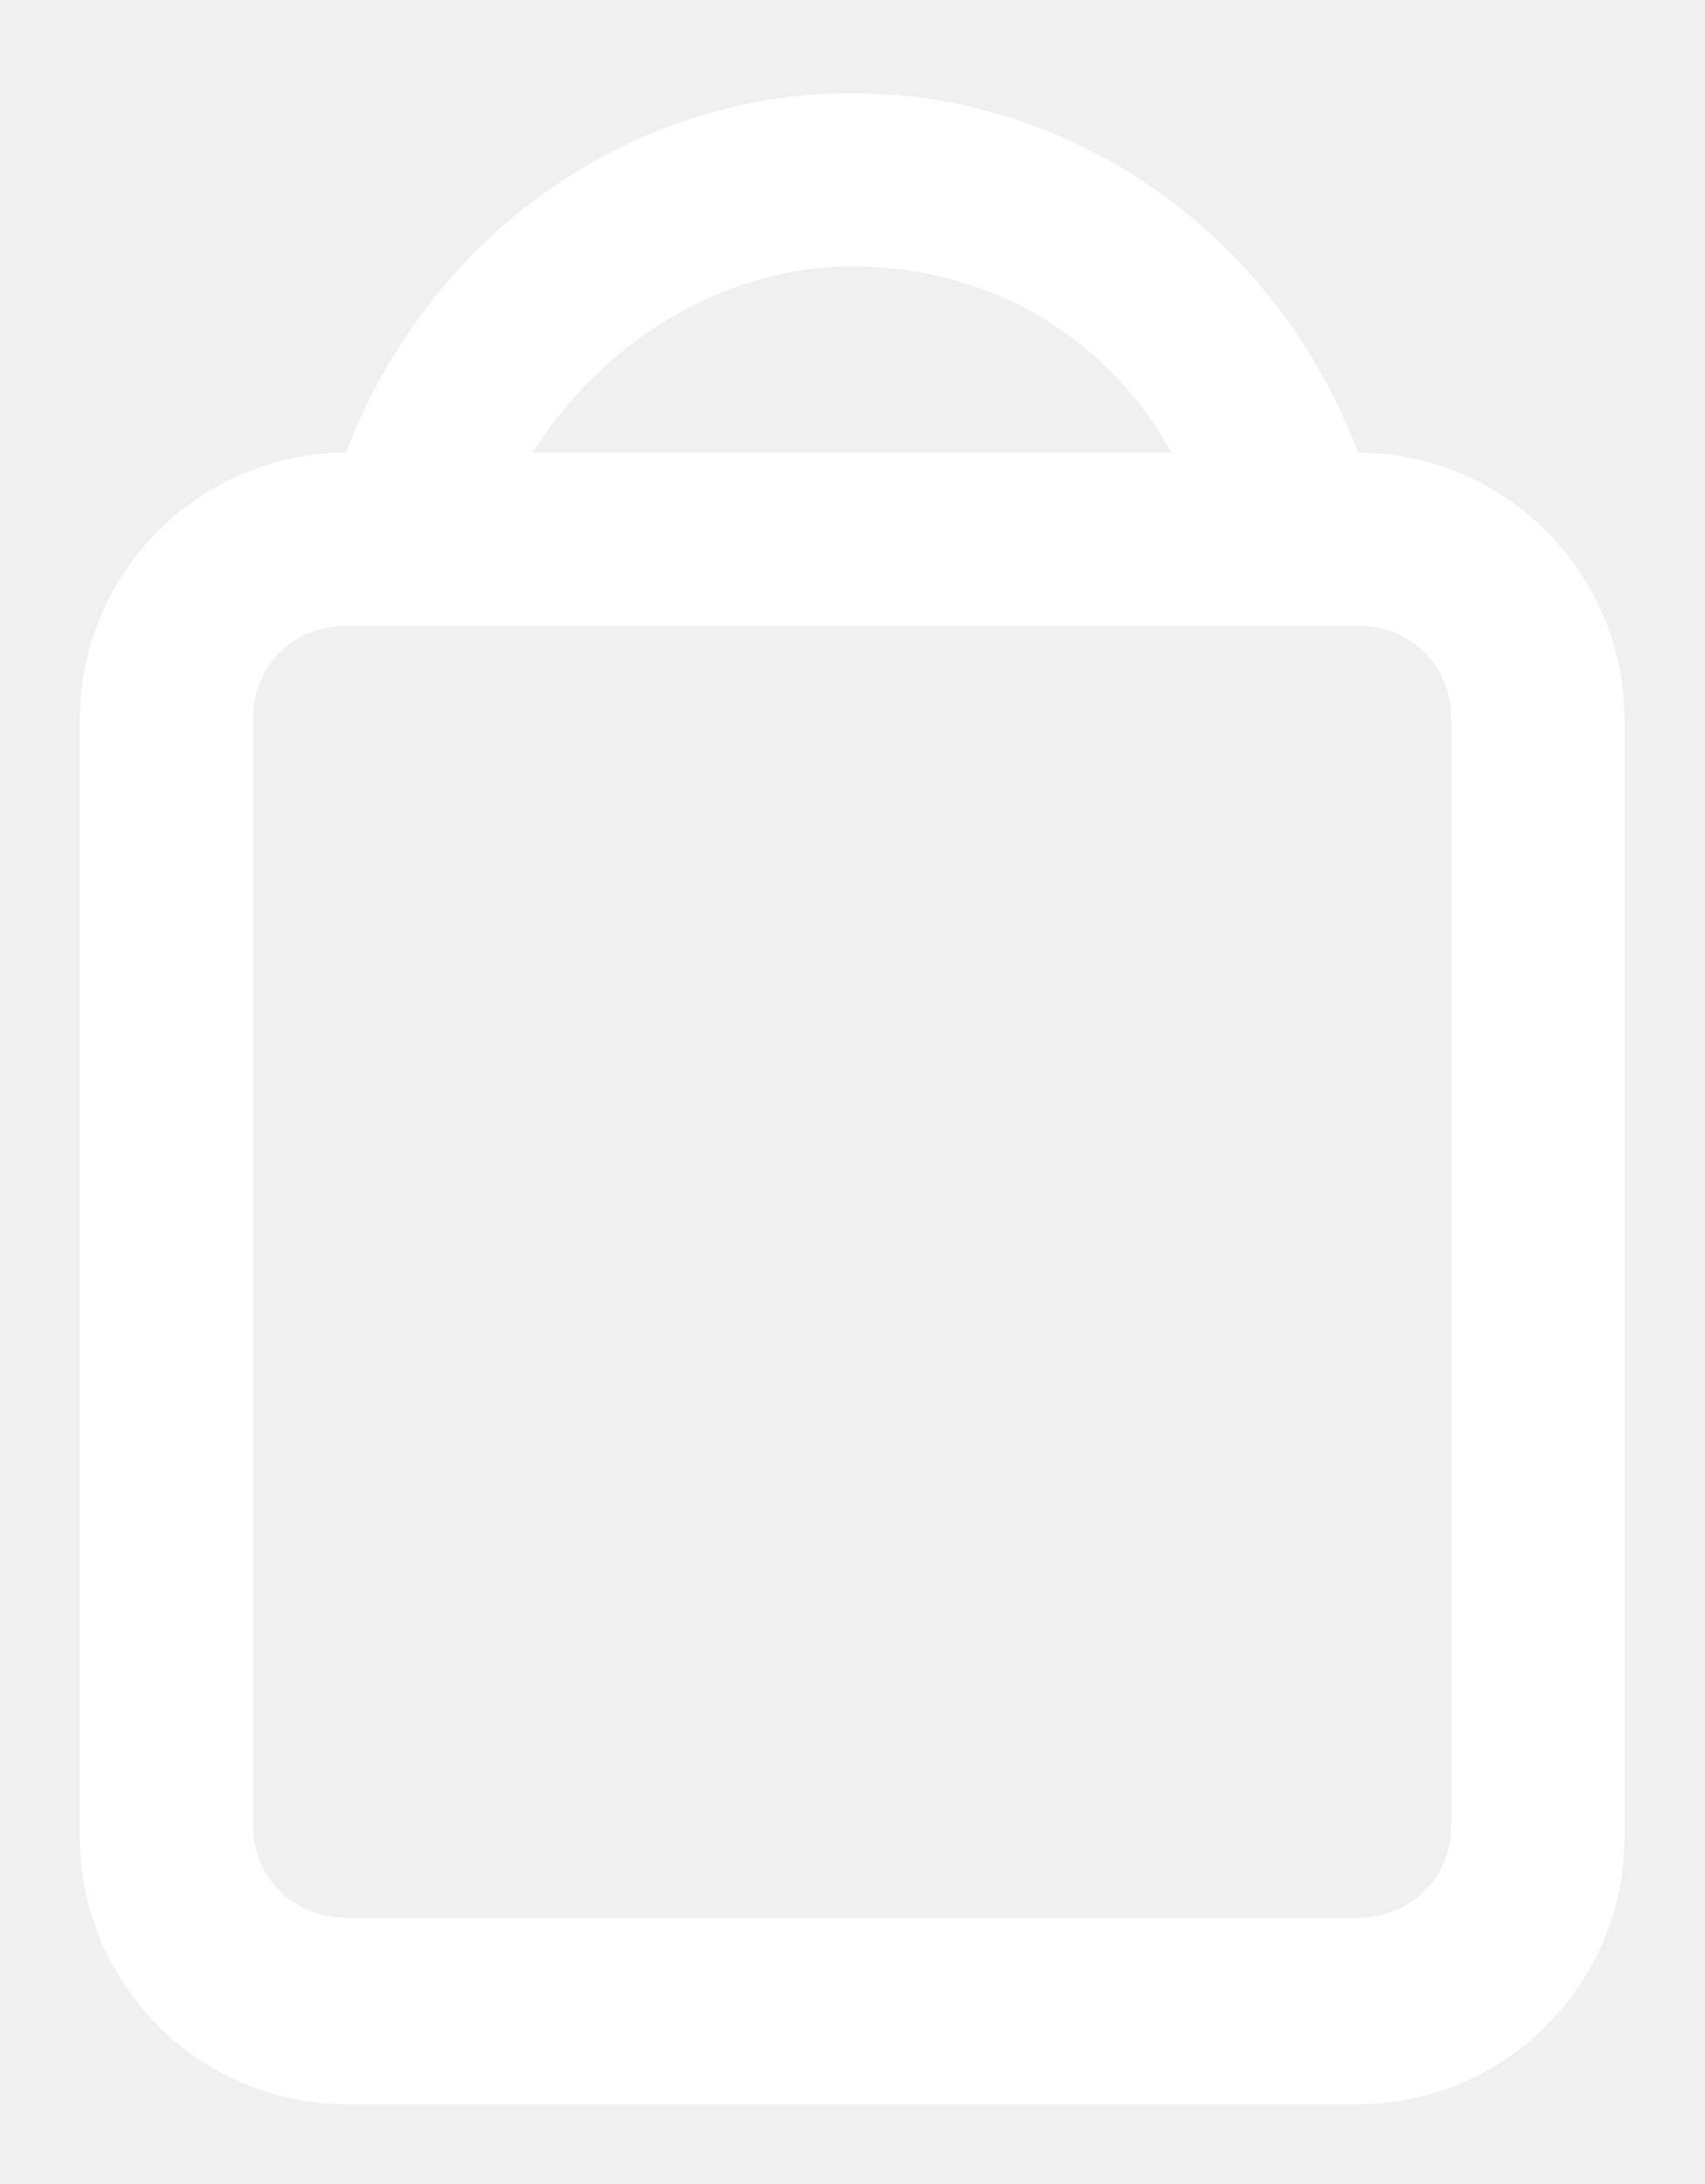
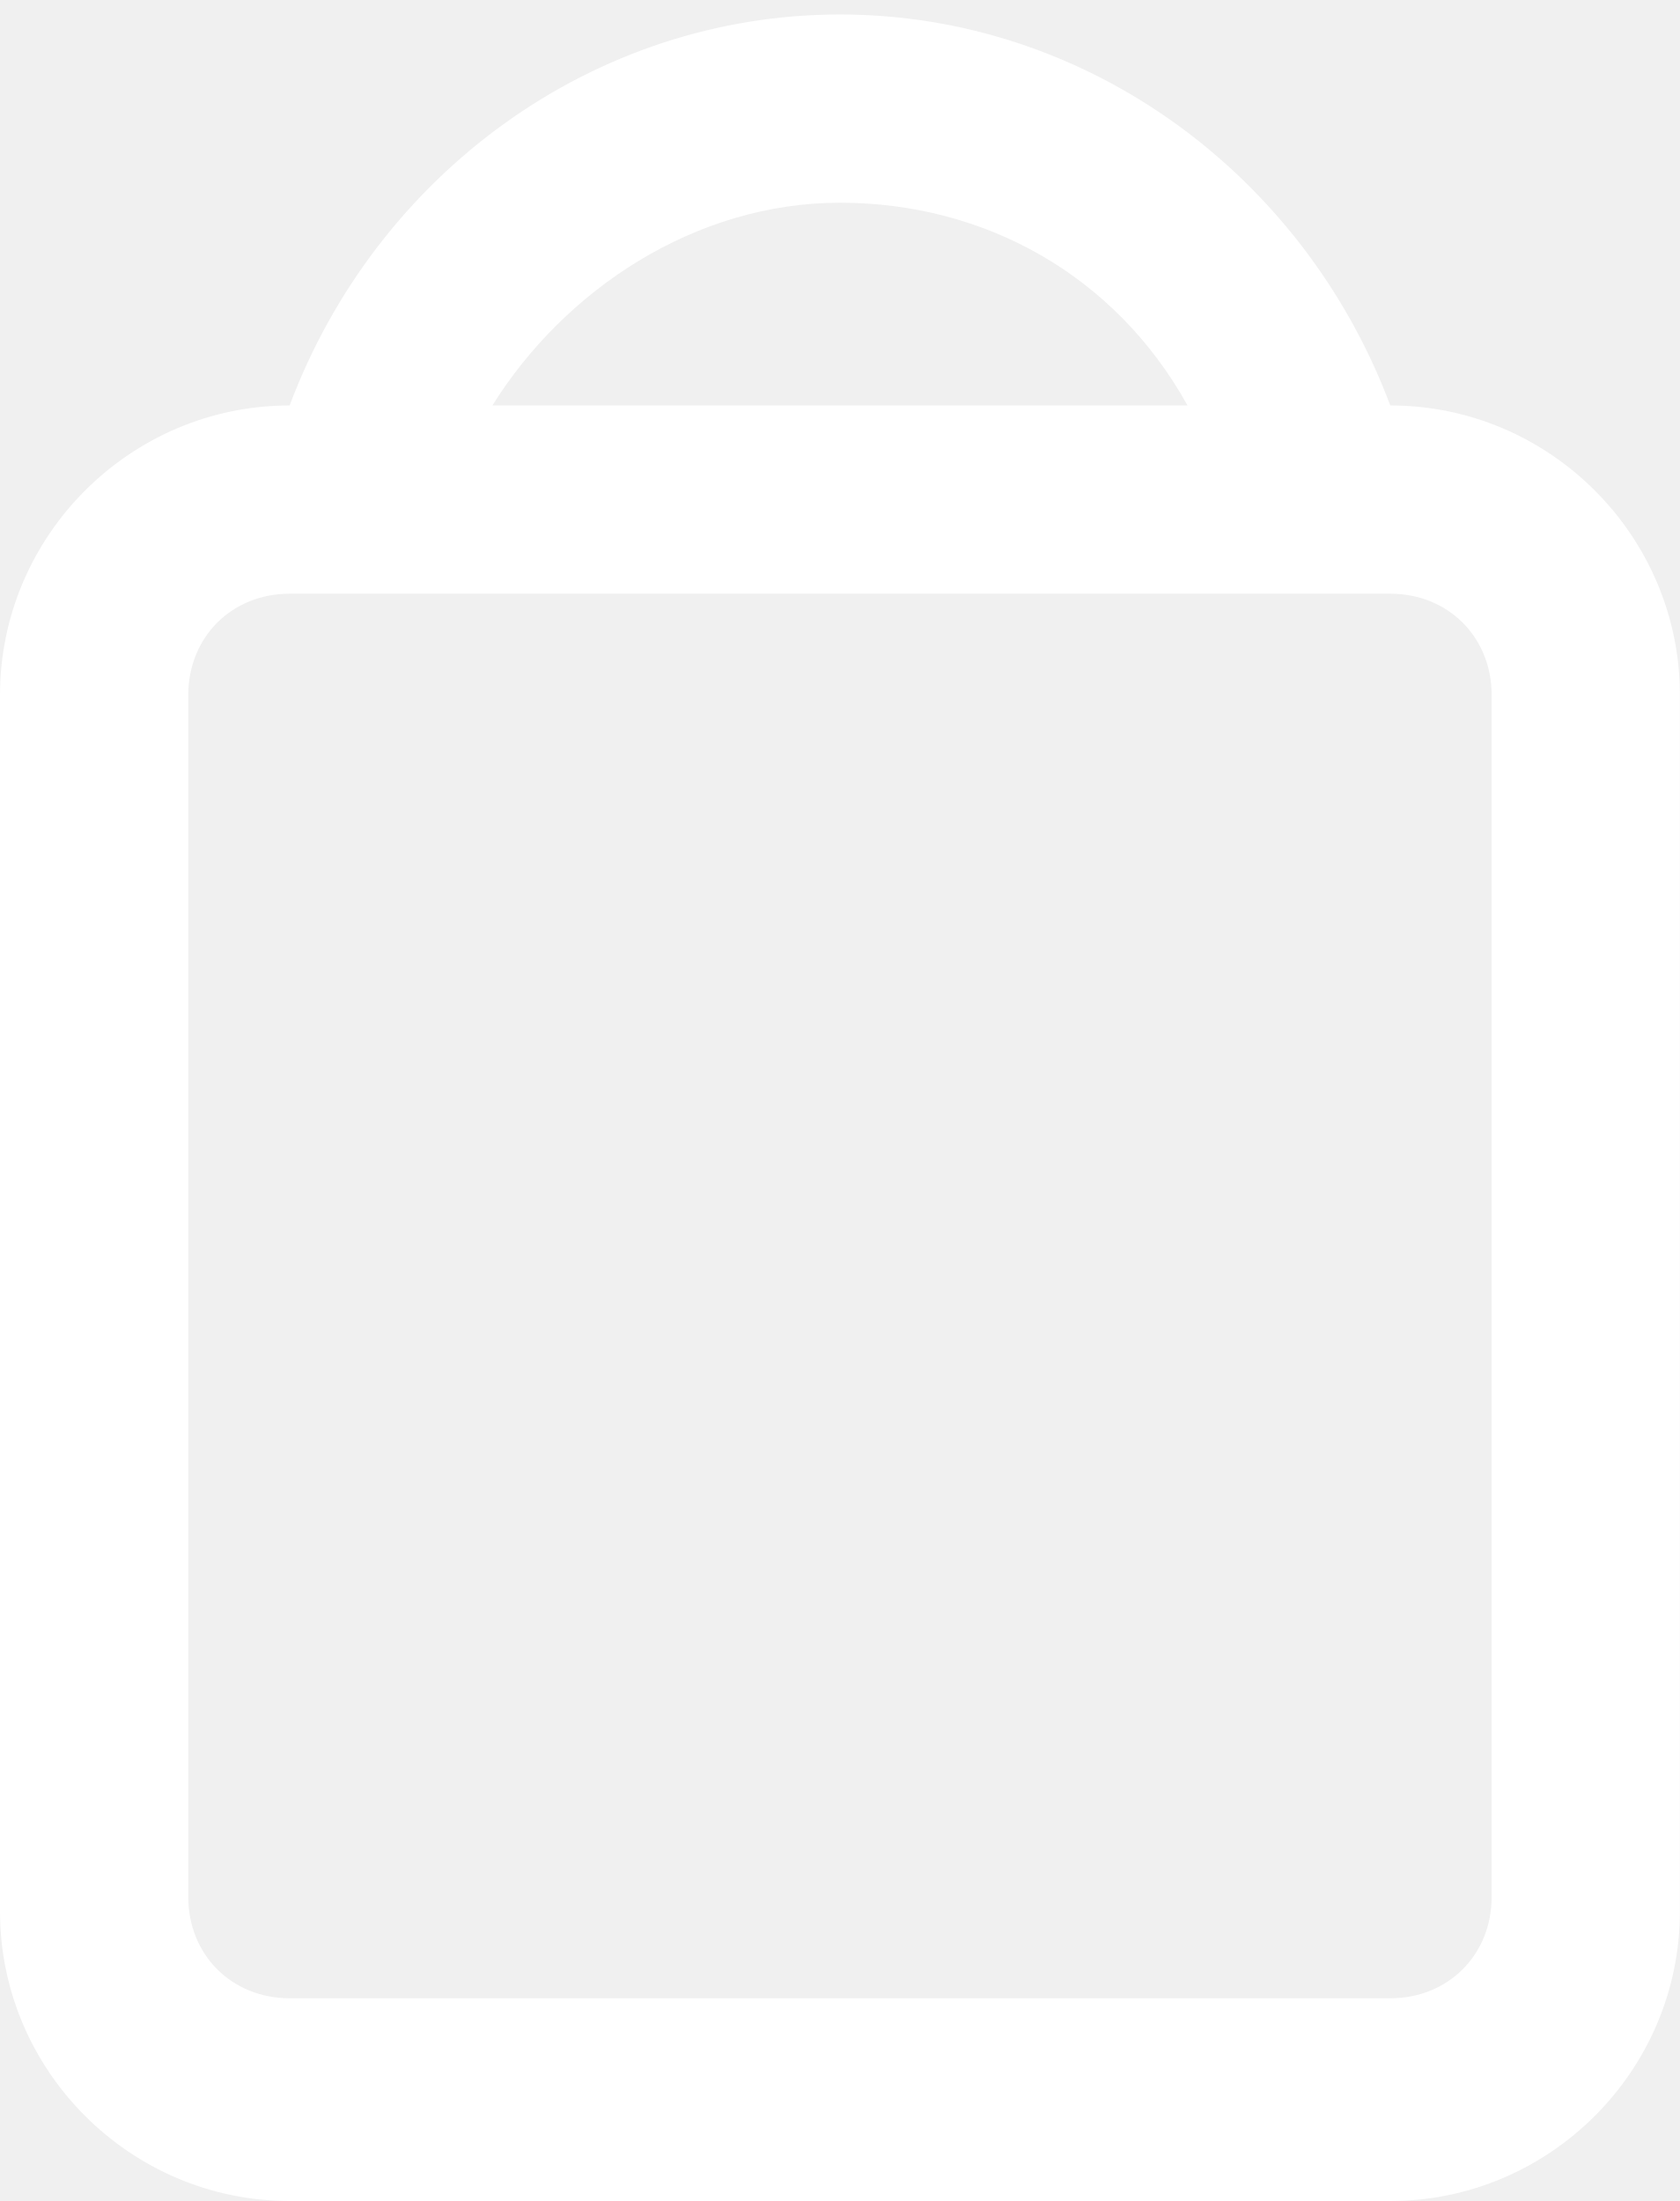
- <svg xmlns="http://www.w3.org/2000/svg" version="1.1" id="Layer_1" x="0px" y="0px" viewBox="0 0 12.8 16.4" style="enable-background:new 0 0 12.8 16.4;" xml:space="preserve">
+ <svg xmlns="http://www.w3.org/2000/svg" version="1.1" id="Layer_1" x="0px" y="0px" viewBox="0 0 11.6 15.2" style="enable-background:new 0 0 11.6 15.2;" xml:space="preserve">
  <style type="text/css">
	.st0{fill:#FFFFFF;}
</style>
-   <path class="st0" d="M10.2,3.4L10.2,3.4C9.6,1.8,8.1,0.7,6.4,0.7S3.2,1.8,2.6,3.4h0c-1.1,0-2,0.9-2,2v8.4c0,1.1,0.9,2,2,2h7.6  c1.1,0,2-0.9,2-2V5.4C12.2,4.3,11.3,3.4,10.2,3.4z M6.4,2c1,0,1.9,0.5,2.4,1.4H4C4.5,2.6,5.4,2,6.4,2z M10.9,13.7  c0,0.4-0.3,0.7-0.7,0.7H2.6c-0.4,0-0.7-0.3-0.7-0.7V5.4c0-0.4,0.3-0.7,0.7-0.7h7.6c0.4,0,0.7,0.3,0.7,0.7V13.7z" />
+   <path class="st0" d="M9.6,2.8L9.6,2.8C9,1.2,7.5,0.1,5.8,0.1S2.6,1.2,2,2.8l0,0c-1.1,0-2,0.9-2,2v8.4c0,1.1,0.9,2,2,2h7.6  c1.1,0,2-0.9,2-2V4.8C11.6,3.7,10.7,2.8,9.6,2.8z M5.8,1.4c1,0,1.9,0.5,2.4,1.4H3.4C3.9,2,4.8,1.4,5.8,1.4z M10.3,13.1  c0,0.4-0.3,0.7-0.7,0.7H2c-0.4,0-0.7-0.3-0.7-0.7V4.8c0-0.4,0.3-0.7,0.7-0.7h7.6c0.4,0,0.7,0.3,0.7,0.7V13.1z" />
</svg>
